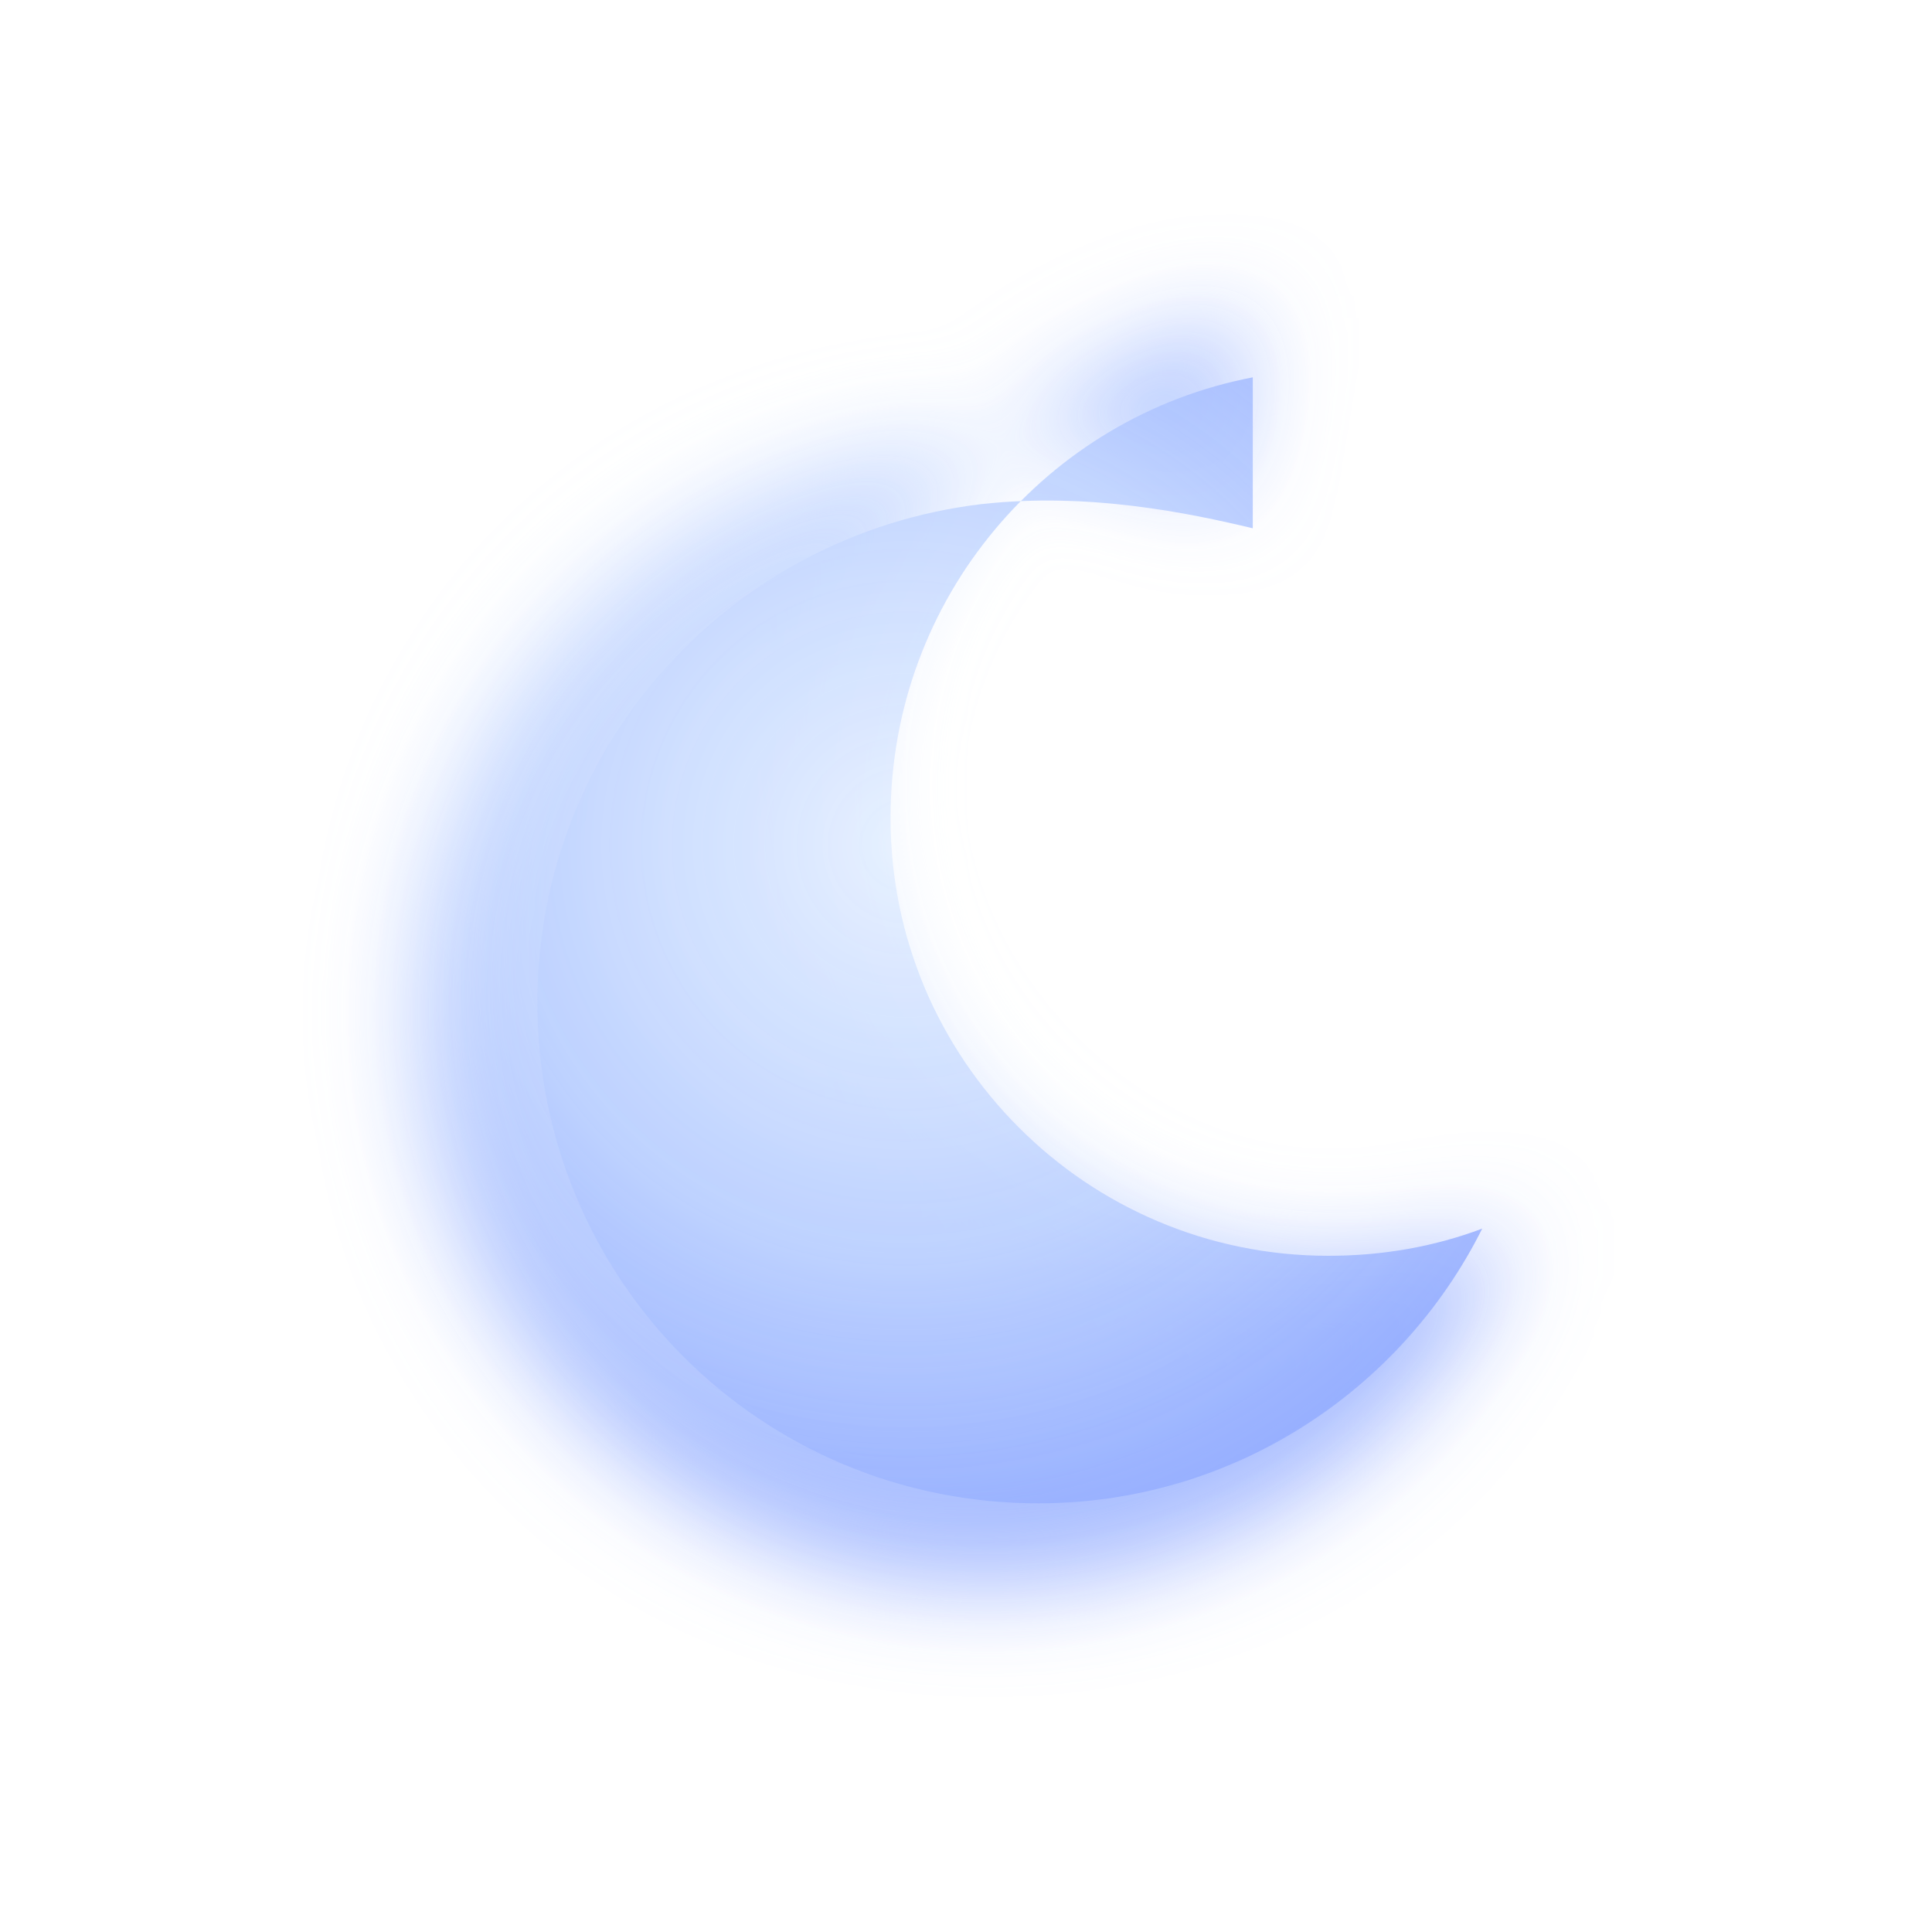
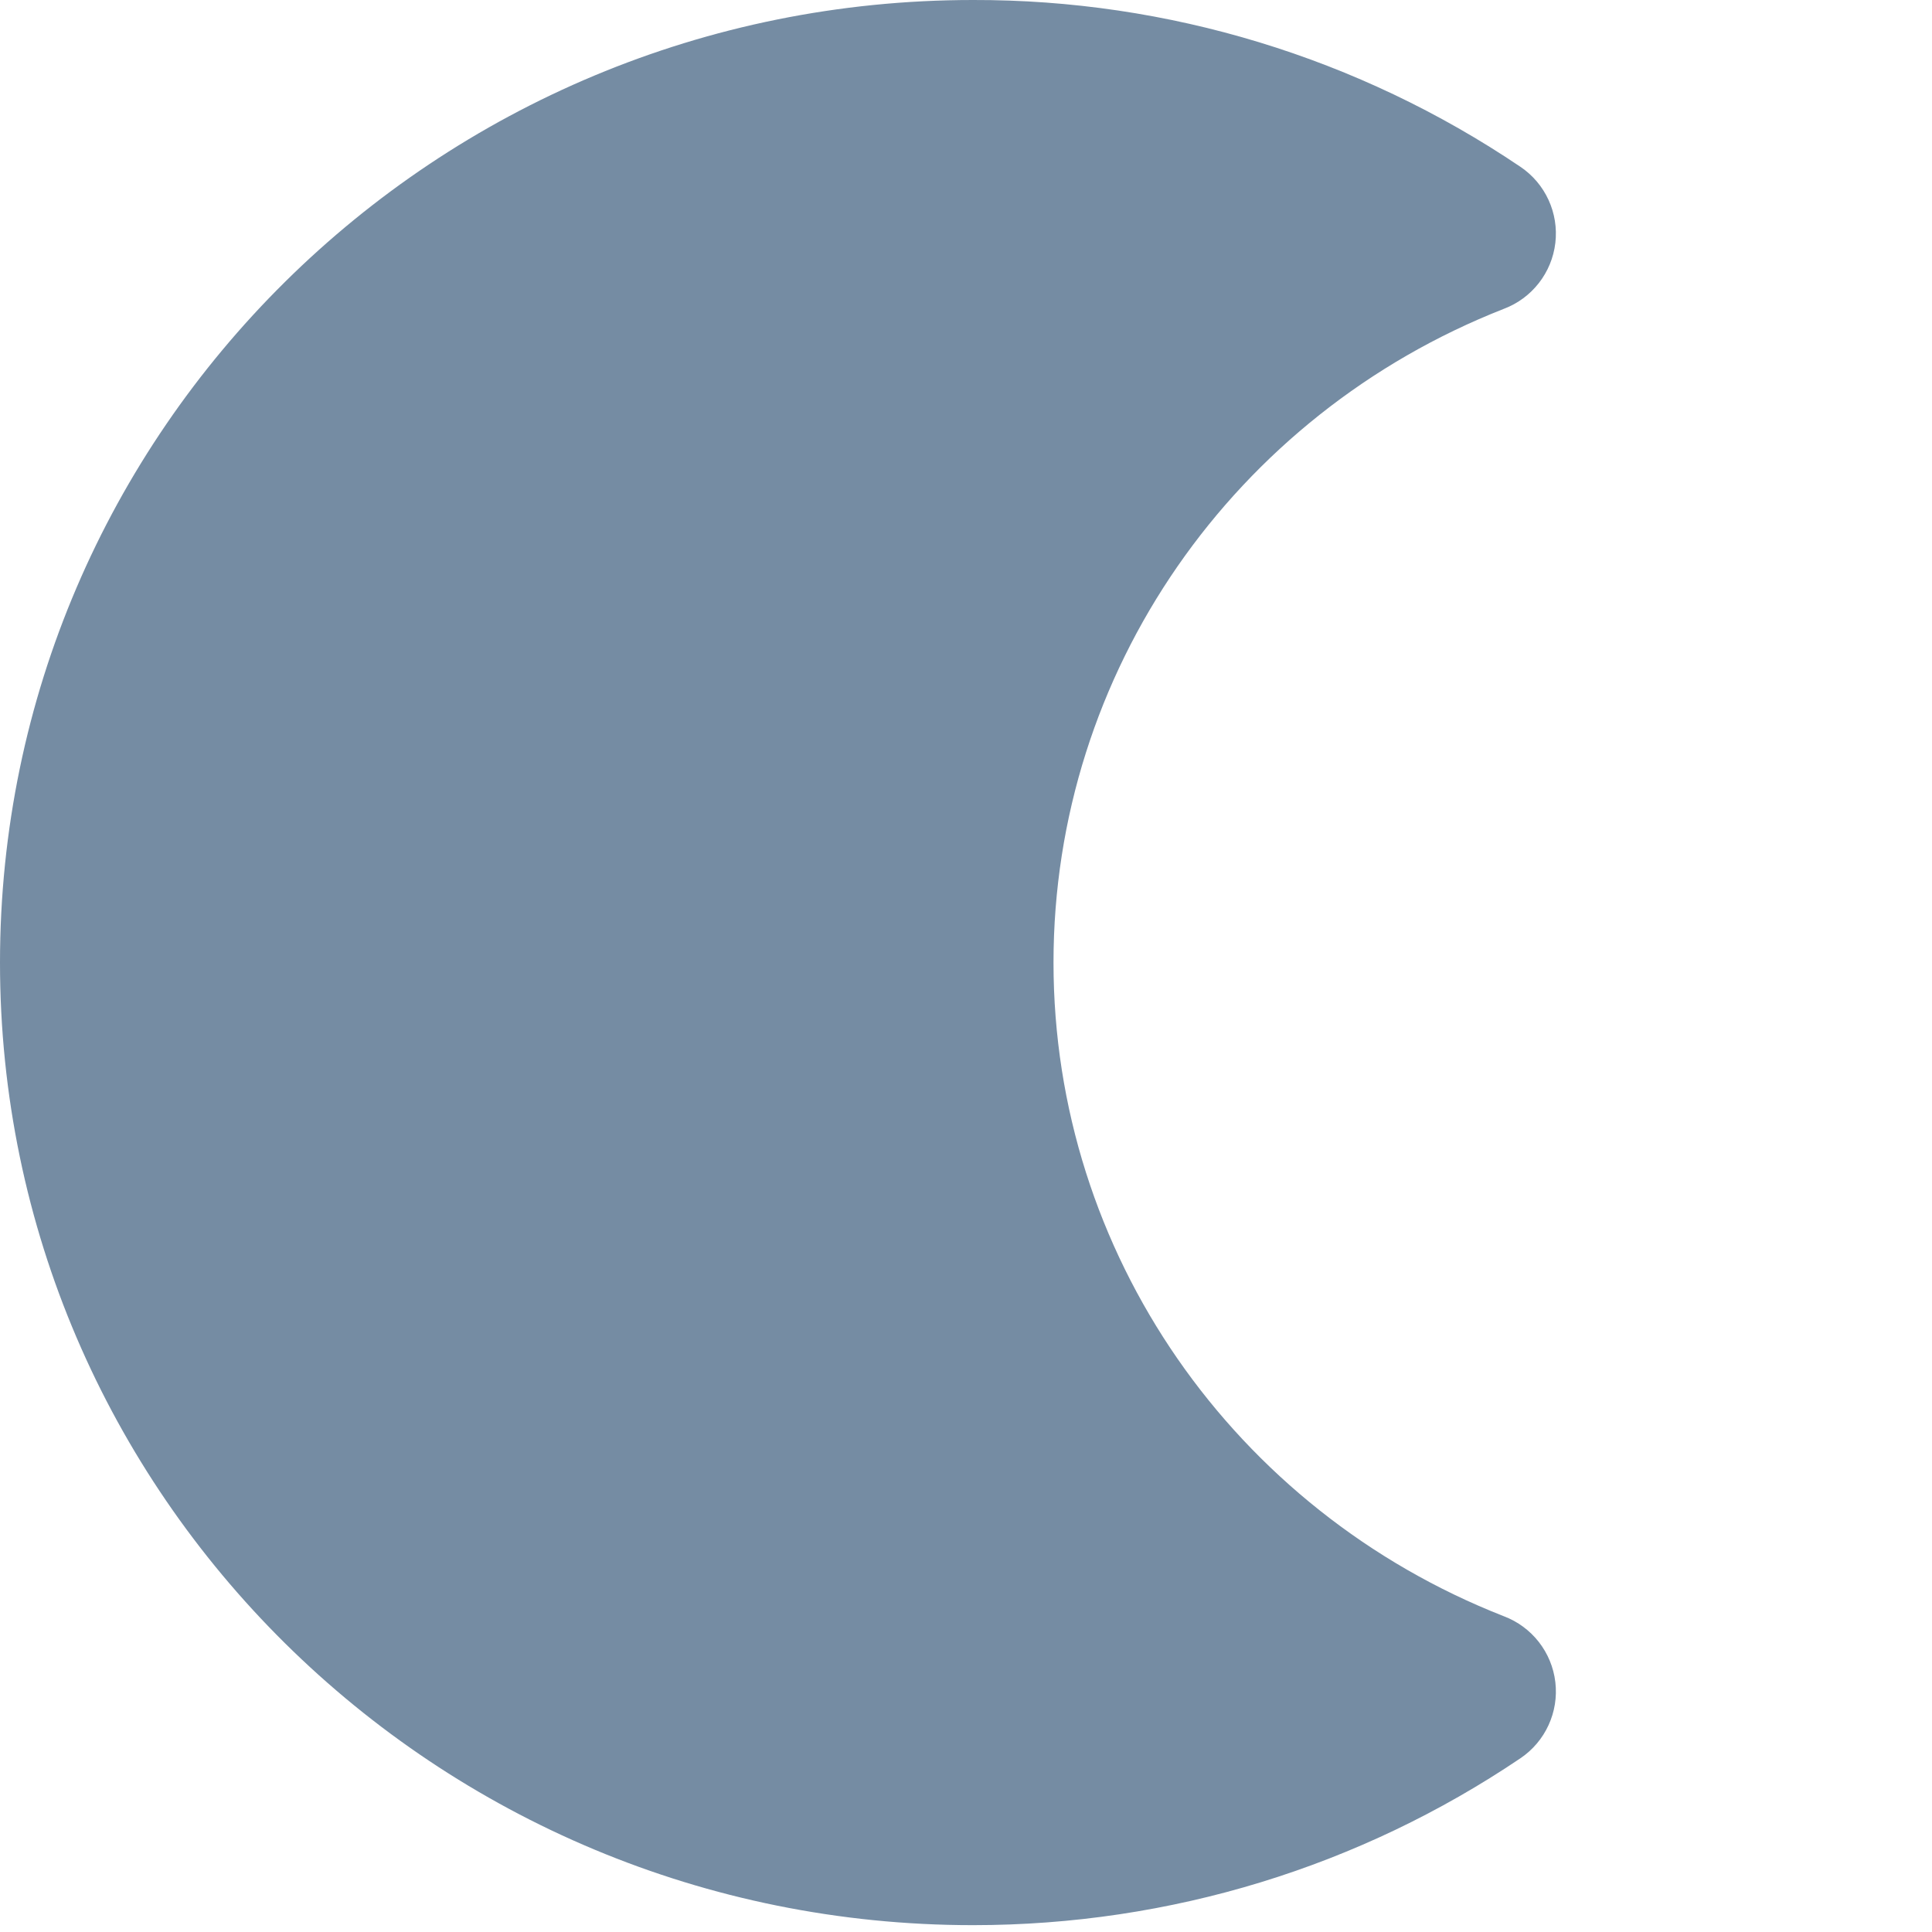
- <svg xmlns="http://www.w3.org/2000/svg" viewBox="0 0 64 64">
-   <defs>
-     <radialGradient id="a" cx="0" cy="0" r="1" gradientUnits="userSpaceOnUse" gradientTransform="rotate(90 1 29)scale(24)">
-       <stop offset="0" stop-color="#e6f0ff" />
-       <stop offset=".55" stop-color="#bfd3ff" stop-opacity=".95" />
-       <stop offset="1" stop-color="#8fa9ff" stop-opacity=".85" />
-     </radialGradient>
-     <filter id="b" x="-30%" y="-30%" width="160%" height="160%">
-       <feGaussianBlur stdDeviation="1.6" />
-     </filter>
-   </defs>
-   <path d="M41.5 10.5c-7.5 1.2-13.3 7.7-13.3 15.6 0 8.7 7.1 15.8 15.8 15.8 2.2 0 4.3-.4 6.2-1.2-2.7 6.9-9.5 11.8-17.5 11.8-10.4 0-18.9-8.5-18.9-18.9 0-9.6 7.2-17.5 16.5-18.8 3.8-.5 7.4.2 10.2 1.7z" fill="url(#a)" filter="url(#b)" opacity=".95" />
-   <path d="M41.5 12.5c-6.8 1.3-12 7.3-12 14.6 0 8 6.5 14.5 14.5 14.5q2.7 0 5.1-.9c-2.7 5.4-8.3 9.1-14.7 9.1-9.2 0-16.6-7.4-16.6-16.6 0-8.5 6.4-15.5 14.7-16.5 3.6-.4 6.9.3 9 .8z" fill="url(#a)" opacity=".95" />
+ <svg xmlns="http://www.w3.org/2000/svg" viewBox="0 0 24 24">
+   <path d="M18.68 20.077c-3.35-1.313-5.593-4.51-5.593-8.12s2.243-6.806 5.593-8.12a1 1 0 0 0 .207-1.765A12.1 12.1 0 0 0 12.087 0C5.414 0 0 5.35 0 11.958c0 6.606 5.414 11.957 12.087 11.957 2.458 0 4.81-.73 6.8-2.073a1 1 0 0 0-.207-1.765" fill="#758ca3" />
</svg>
